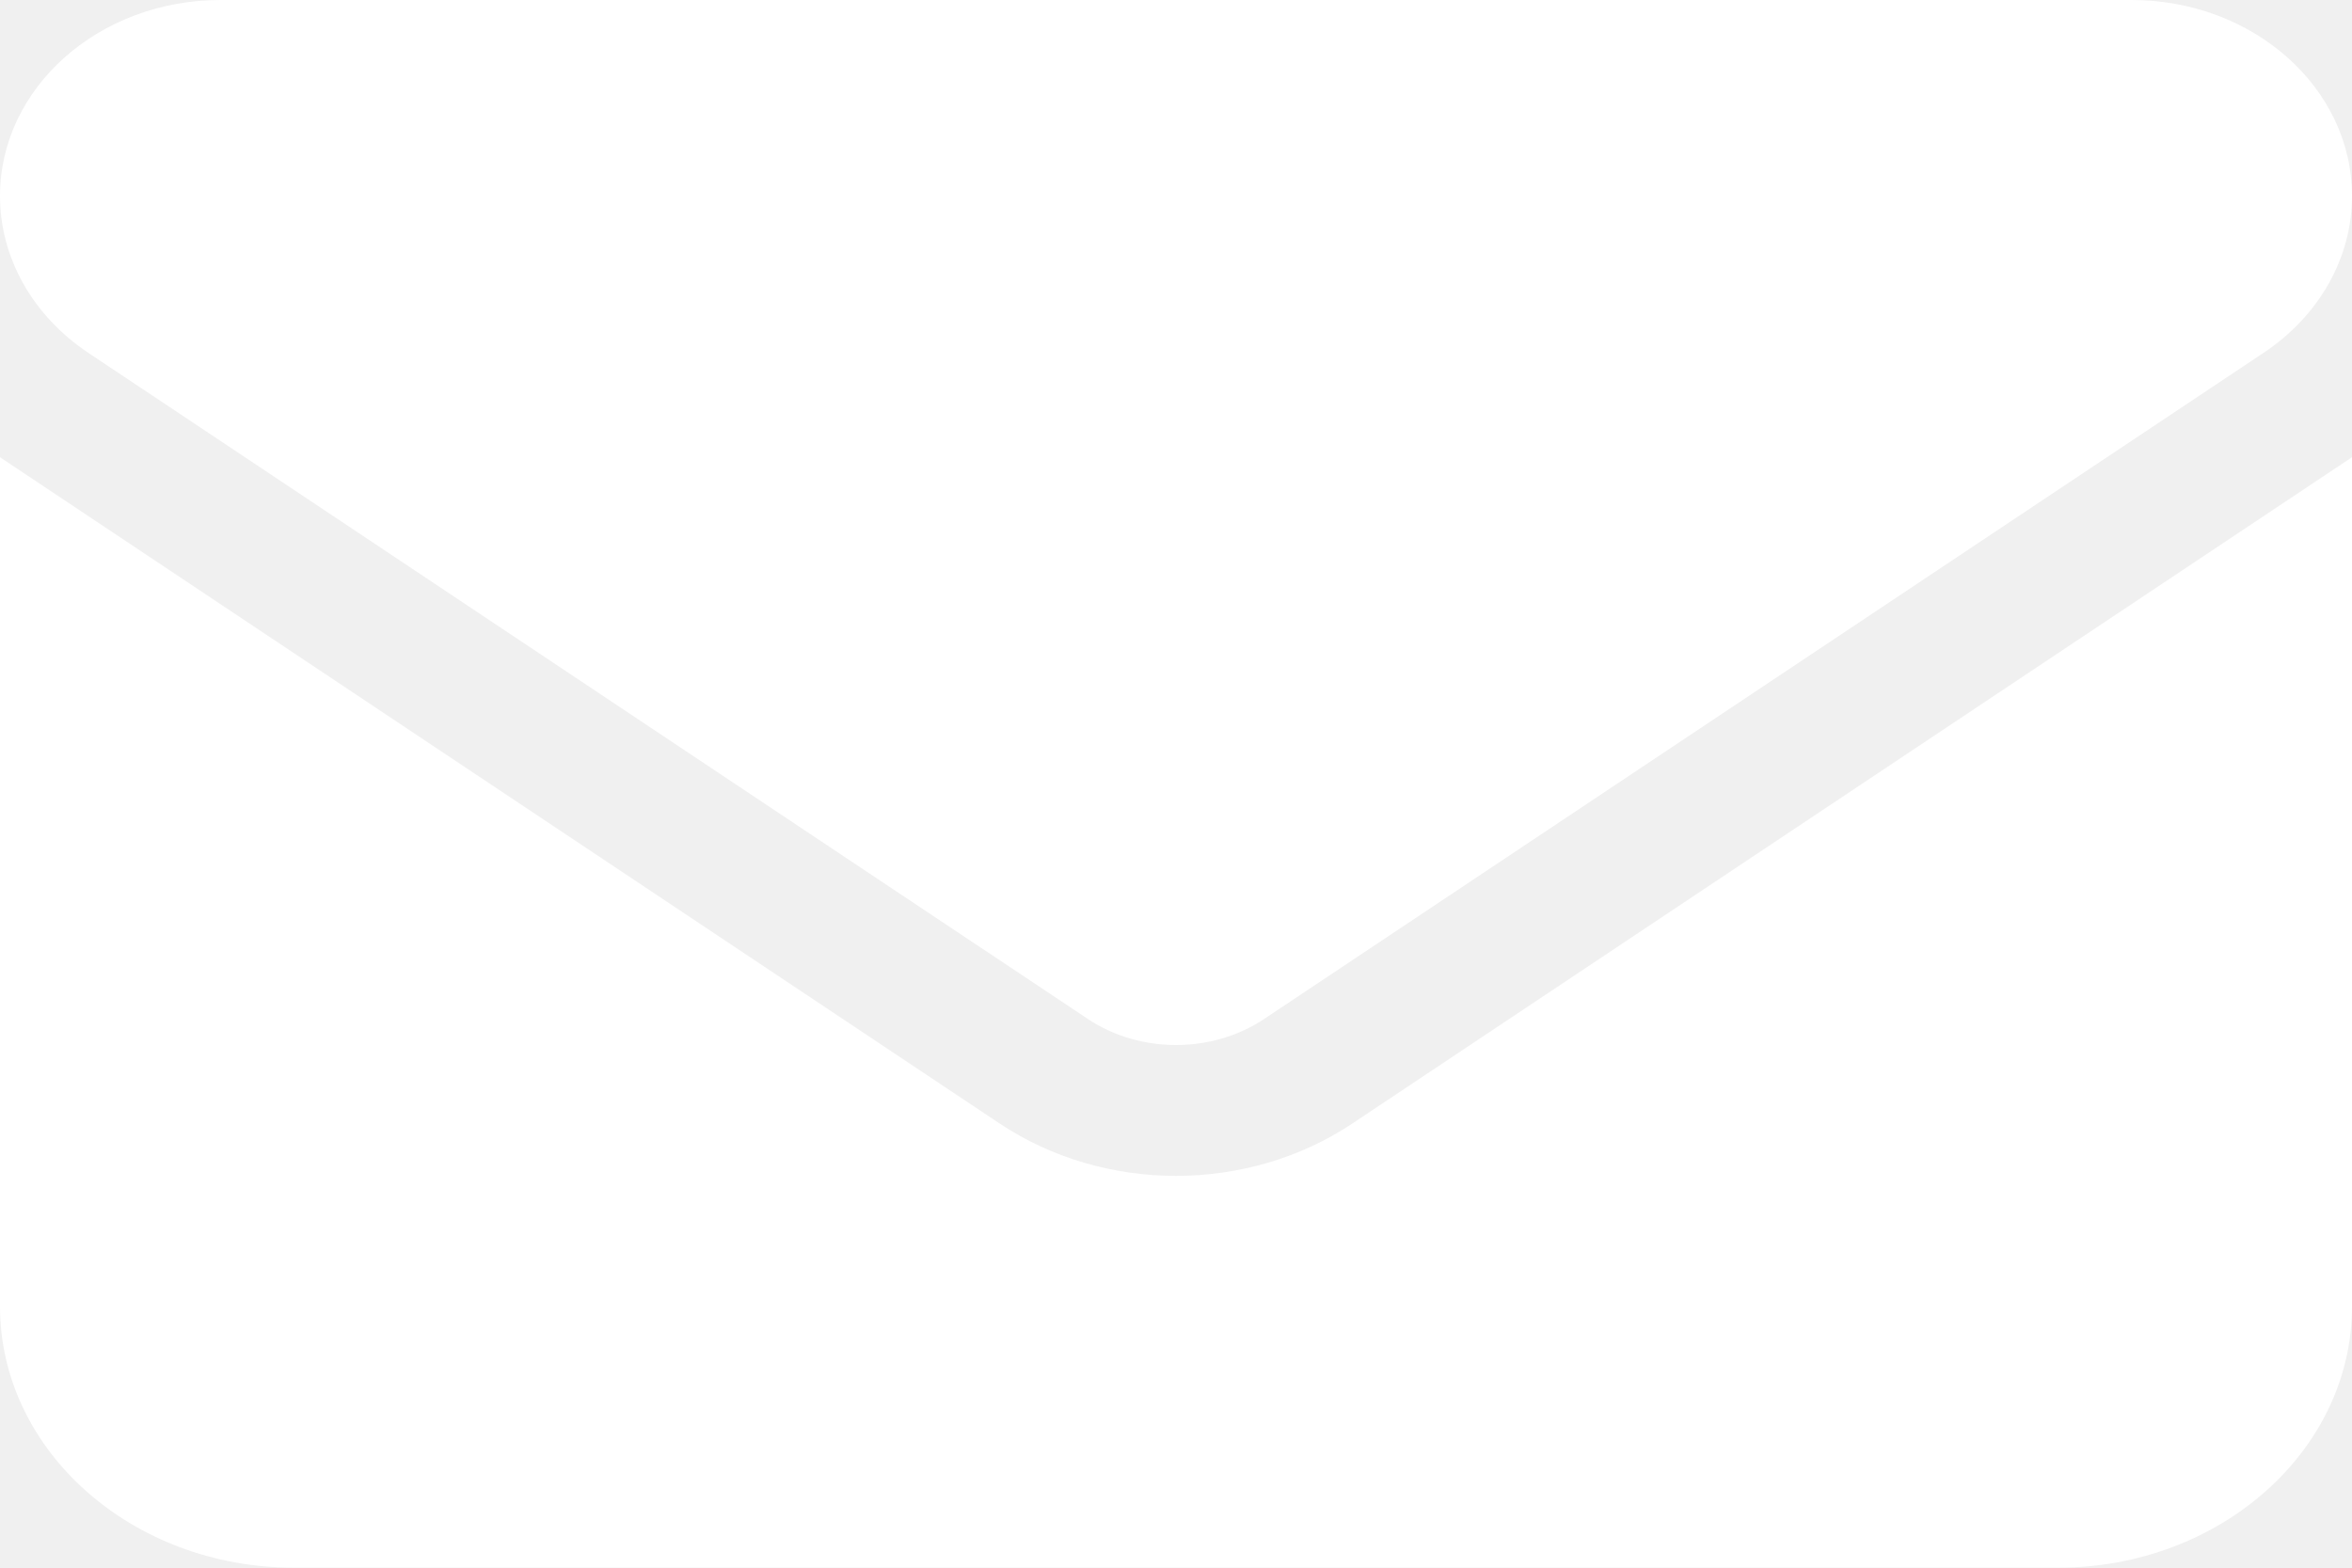
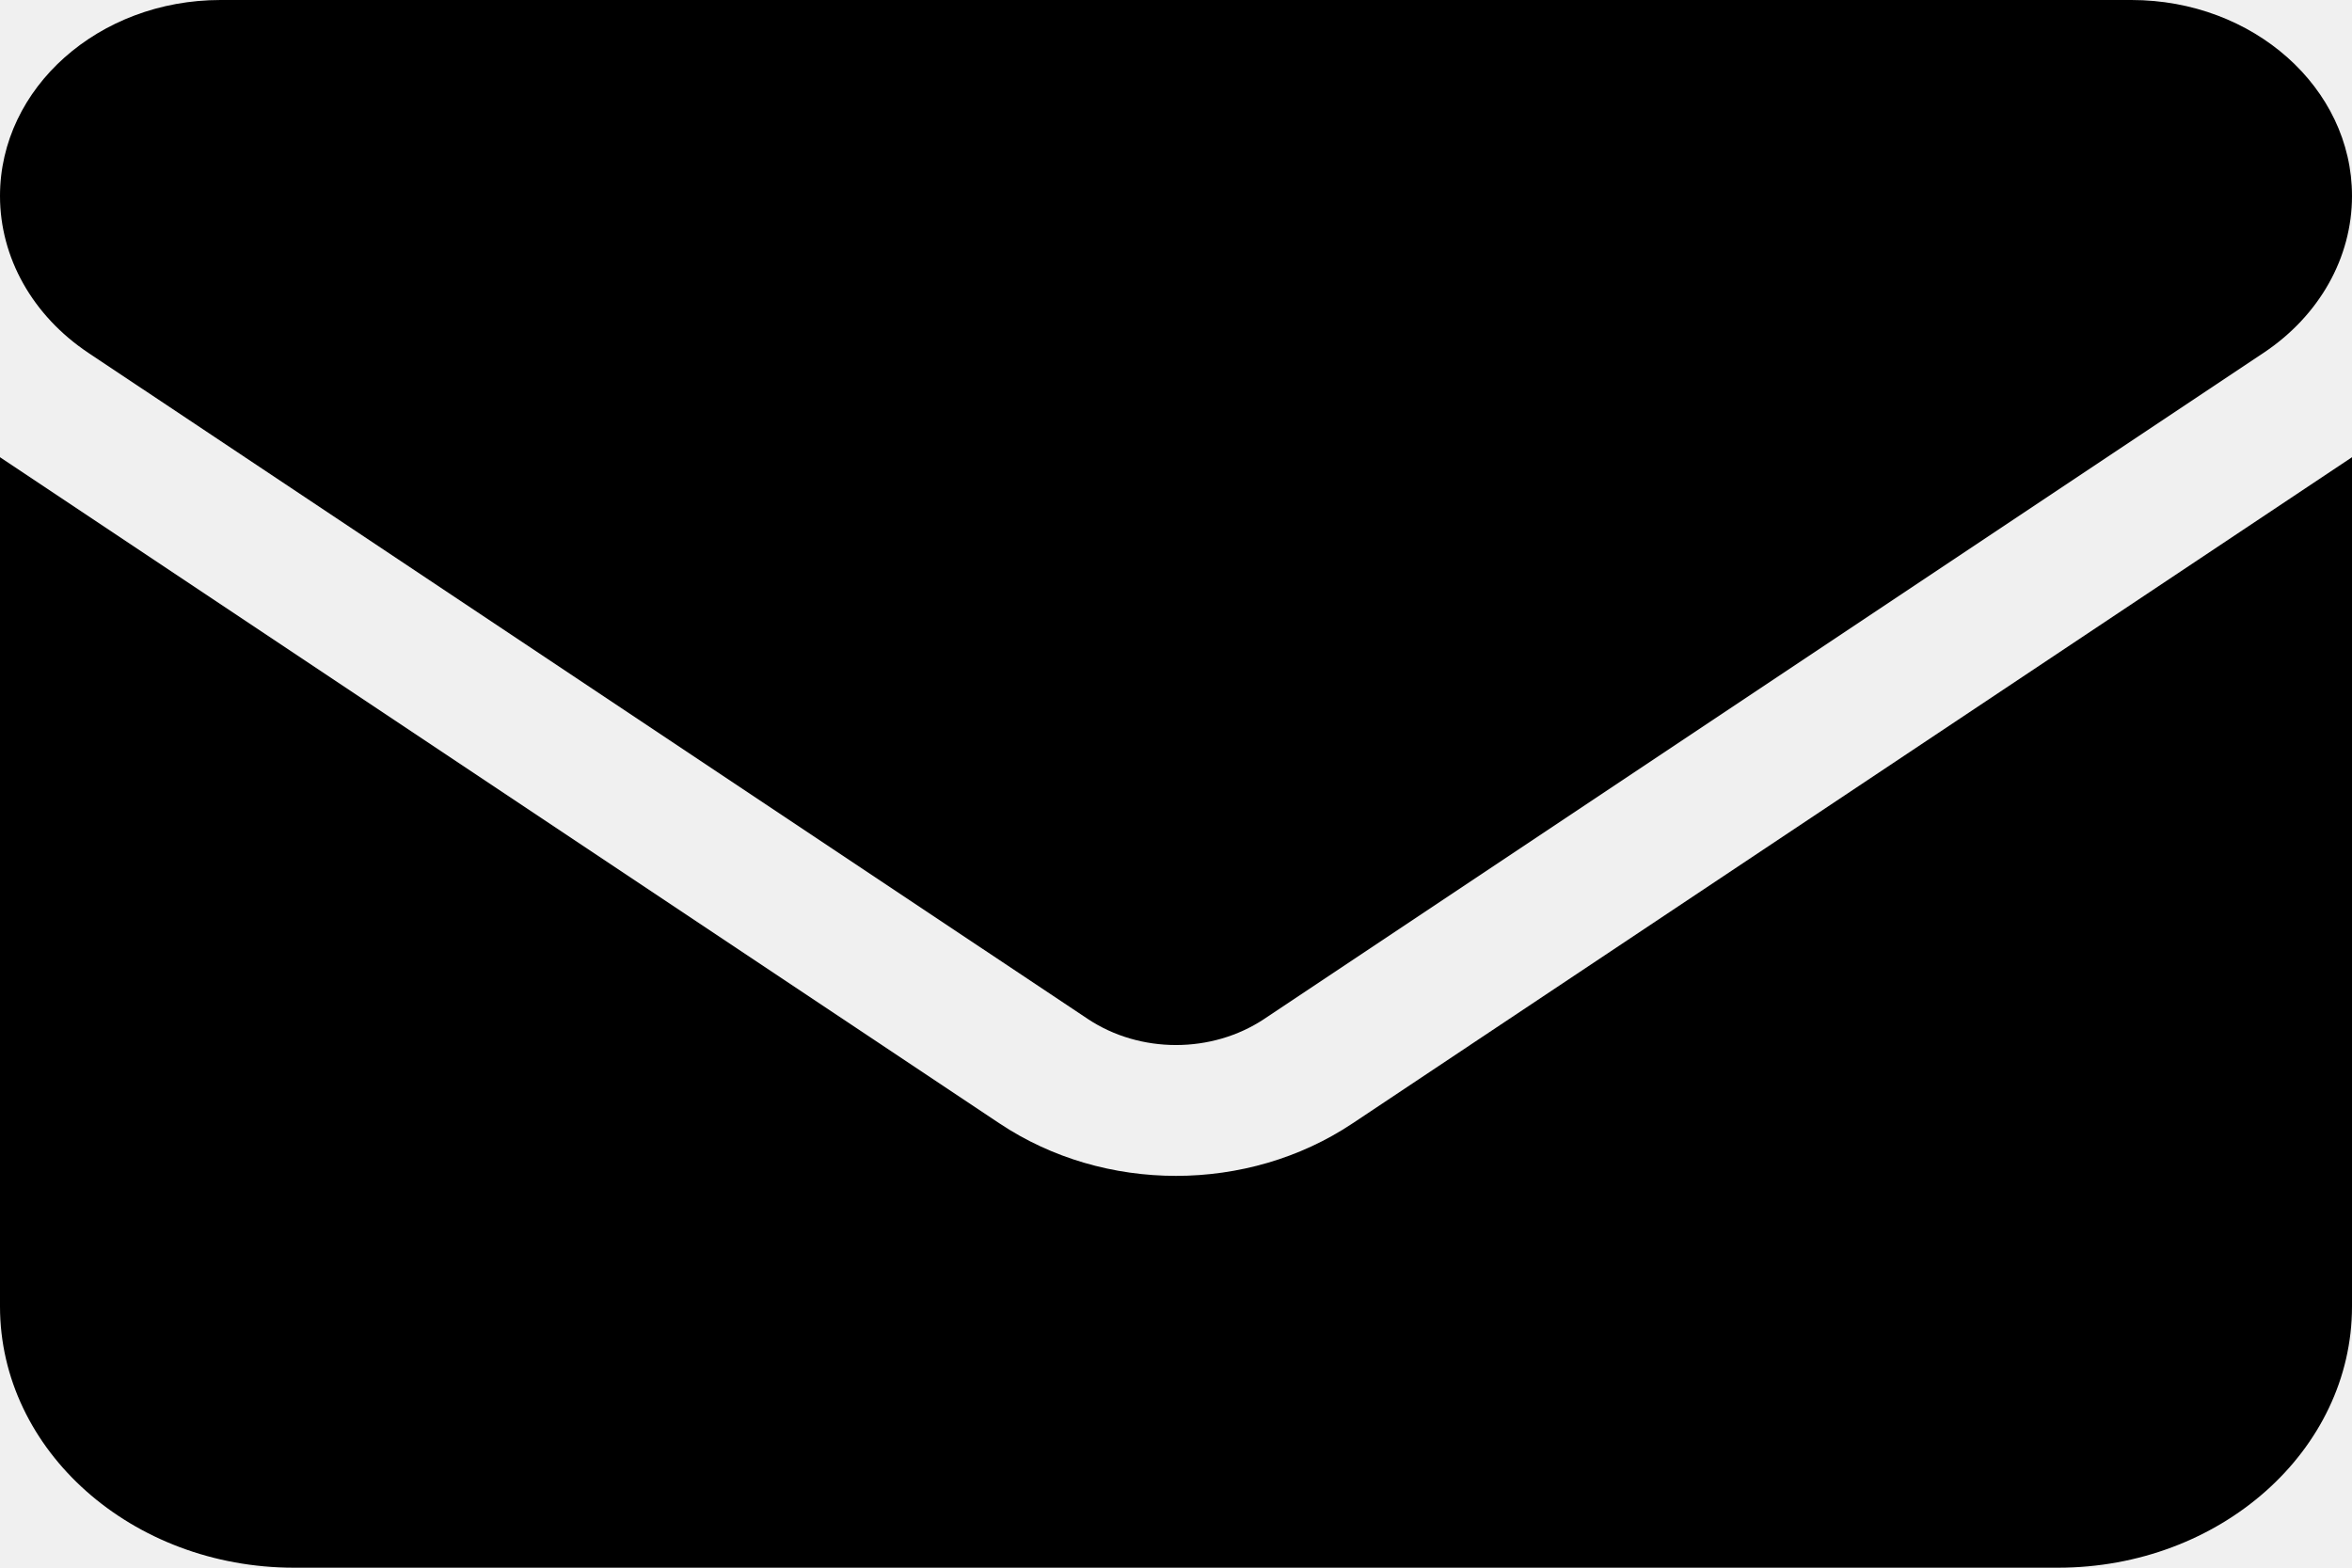
<svg xmlns="http://www.w3.org/2000/svg" width="21" height="14" viewBox="0 0 21 14" fill="none">
-   <path d="M1.969 0C0.882 0 0 0.784 0 1.75C0 2.301 0.291 2.818 0.787 3.15L9.713 9.1C10.18 9.41 10.82 9.41 11.287 9.1L20.212 3.15C20.709 2.818 21 2.301 21 1.75C21 0.784 20.118 0 19.031 0H1.969ZM0 4.083V11.667C0 12.954 1.177 14 2.625 14H18.375C19.823 14 21 12.954 21 11.667V4.083L12.075 10.033C11.14 10.657 9.86 10.657 8.925 10.033L0 4.083Z" fill="white" />
+   <path d="M1.969 0C0.882 0 0 0.784 0 1.75C0 2.301 0.291 2.818 0.787 3.15L9.713 9.1C10.18 9.41 10.82 9.41 11.287 9.1L20.212 3.15C20.709 2.818 21 2.301 21 1.75C21 0.784 20.118 0 19.031 0H1.969ZM0 4.083V11.667C0 12.954 1.177 14 2.625 14H18.375C19.823 14 21 12.954 21 11.667V4.083L12.075 10.033C11.14 10.657 9.86 10.657 8.925 10.033L0 4.083Z" fill="black" />
</svg>
